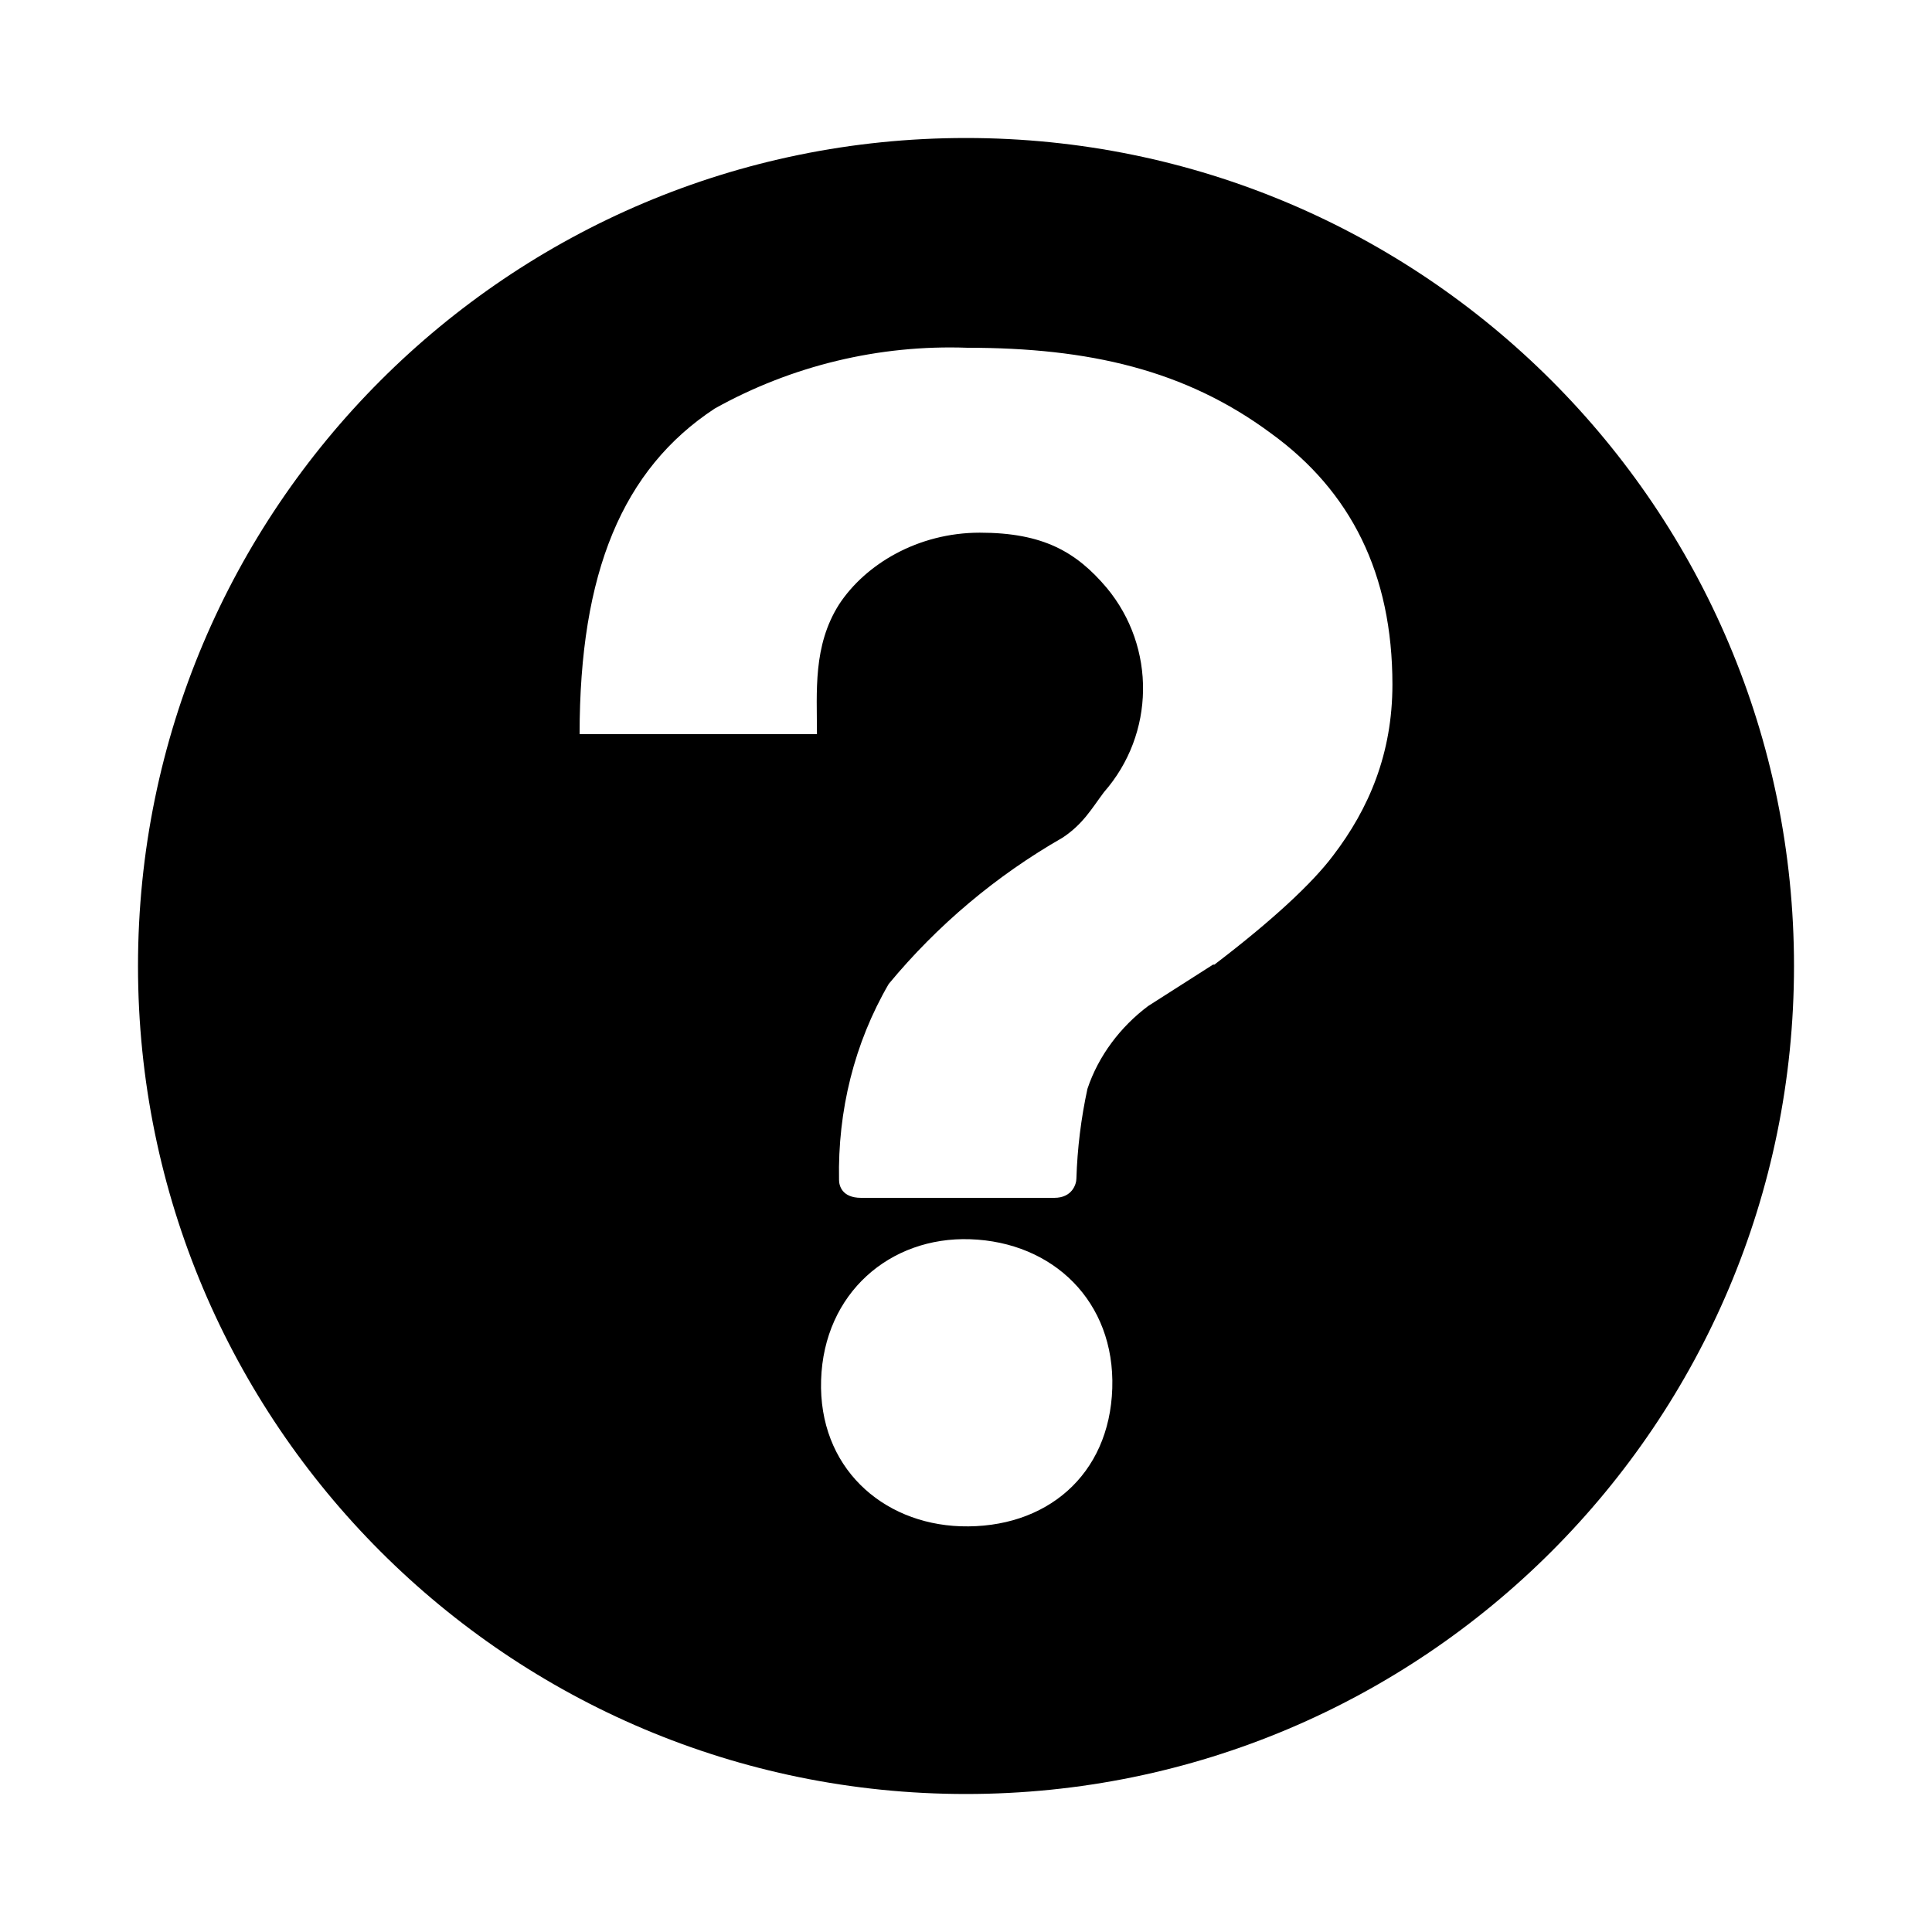
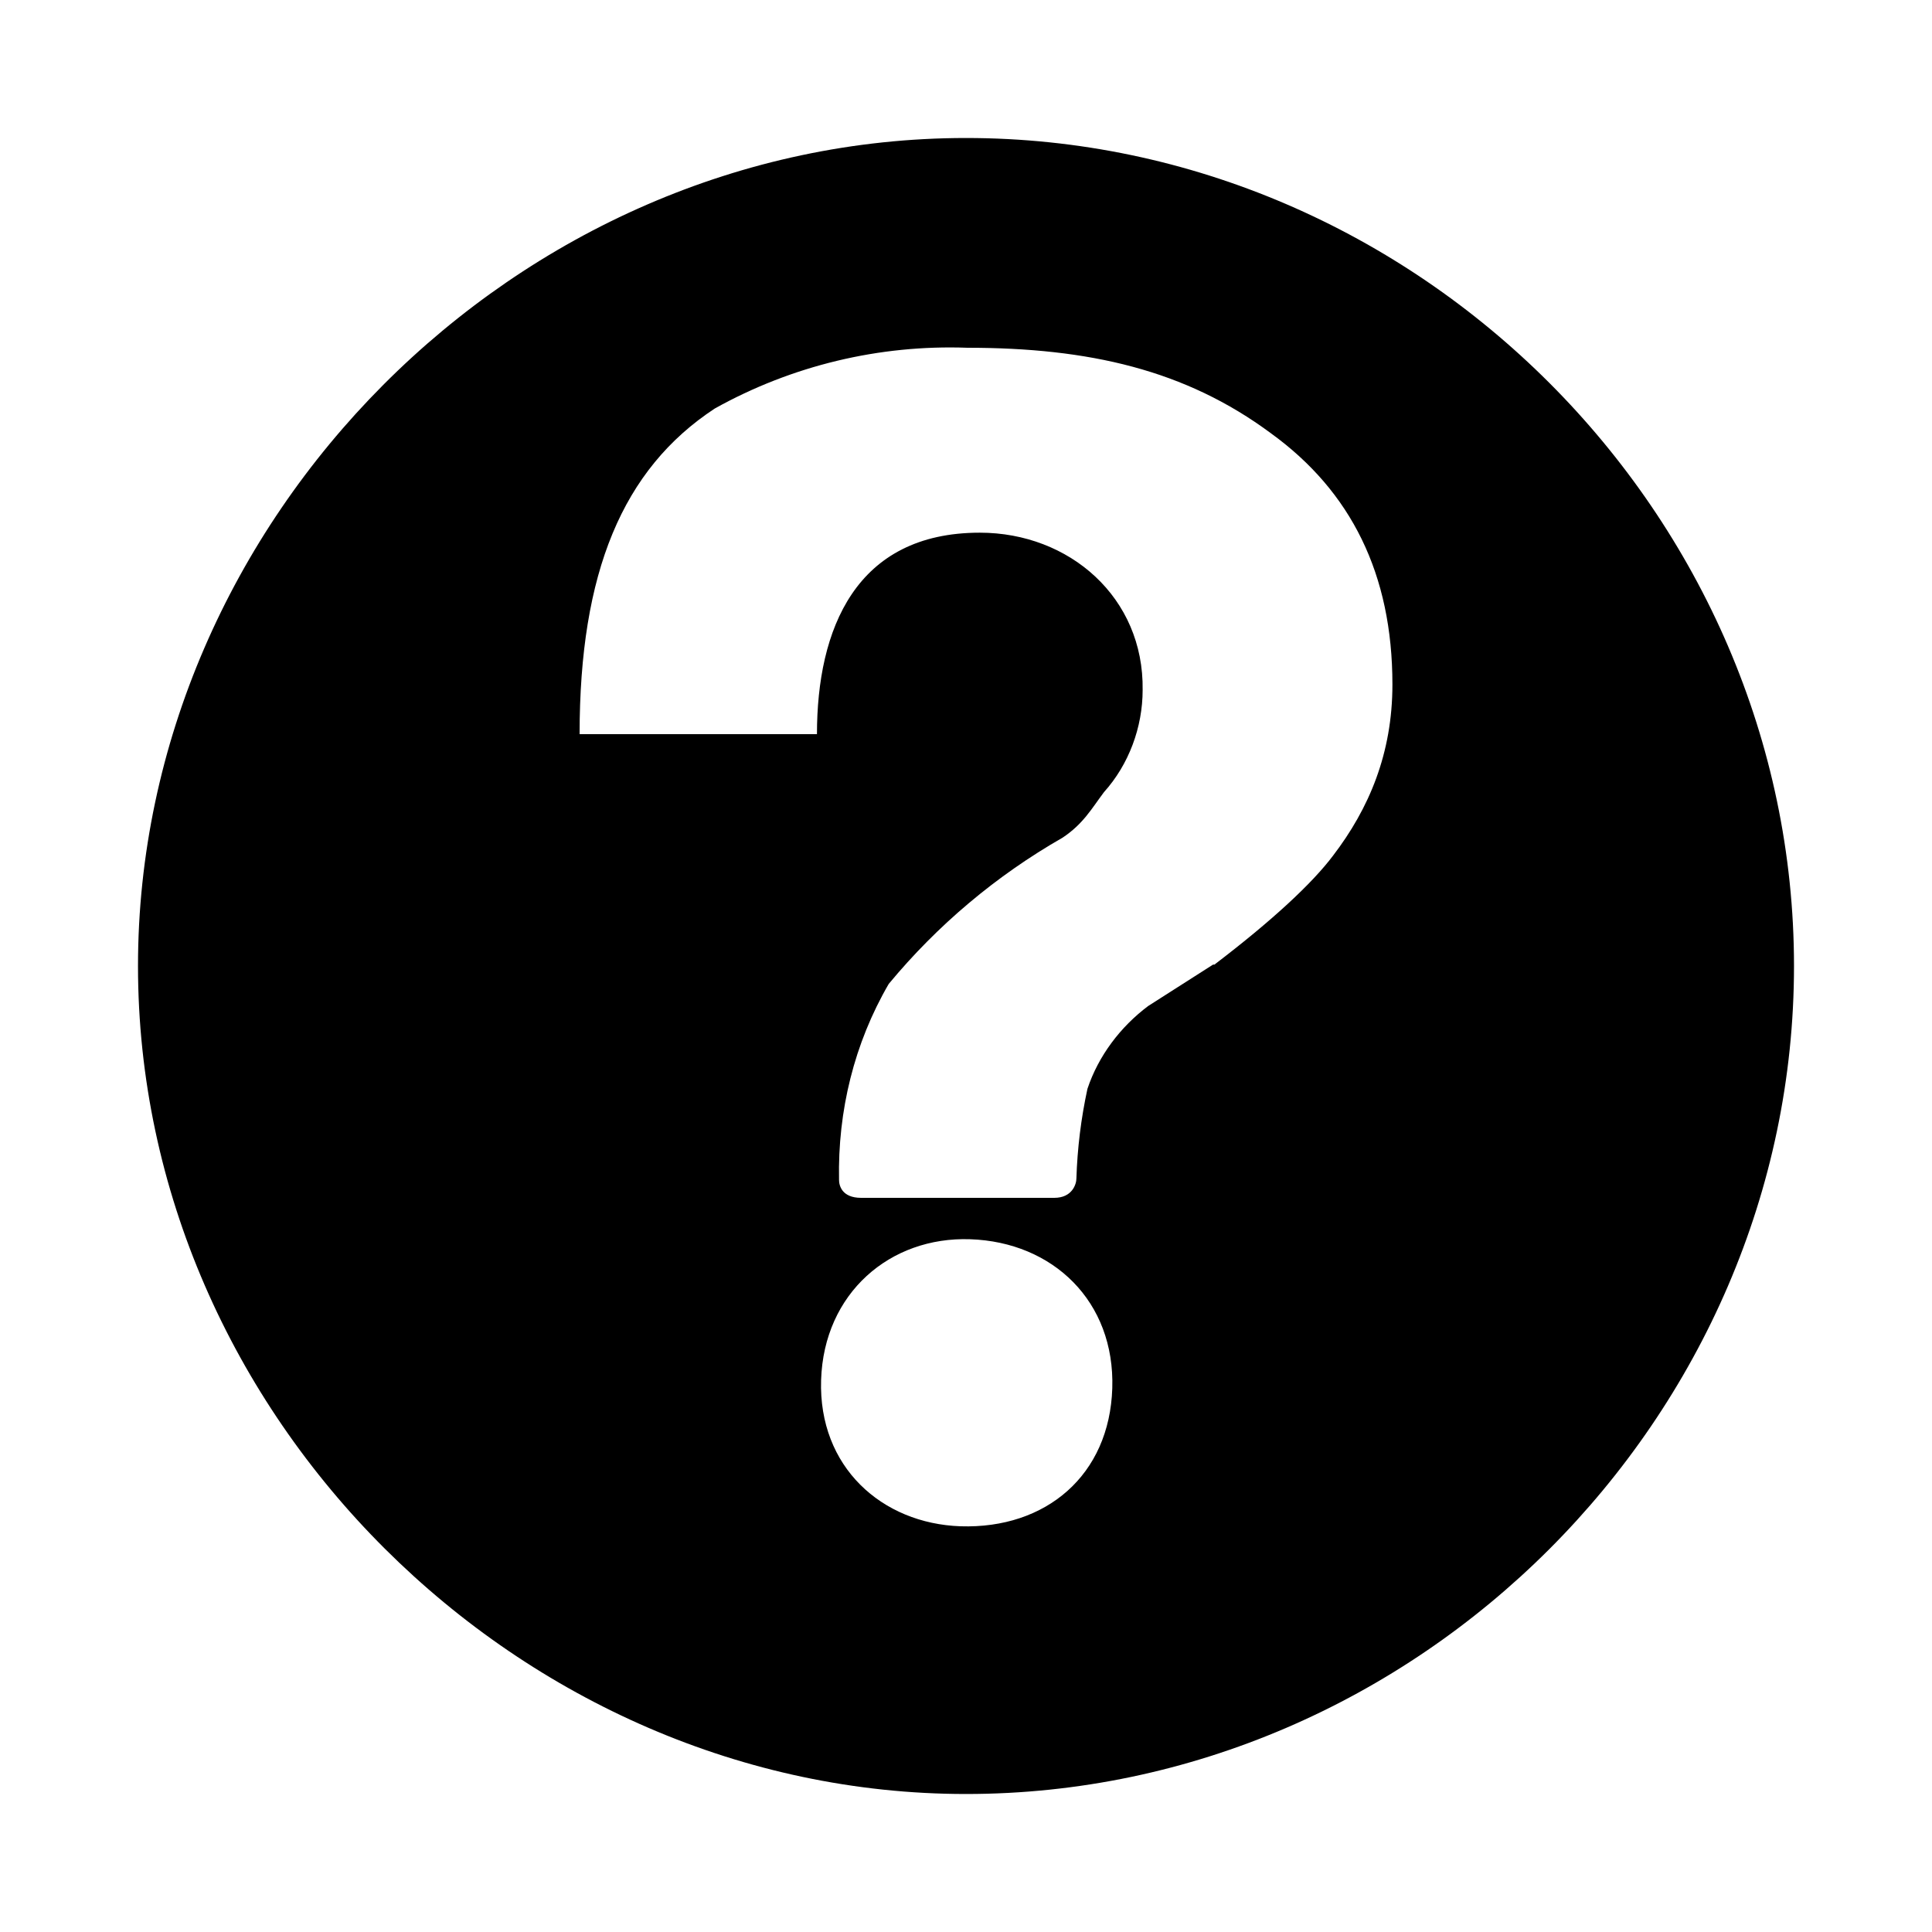
<svg aria-hidden="true" class="svg-icon iconHelpSm" width="14" height="14" viewBox="0 0 14 14">
-   <path d="M7 1a6 6 0 100 12A6 6 0 007 1zm1.06 9.06c-.02.63-.48 1.02-1.1 1-.57-.02-1.03-.43-1.01-1.06.02-.63.5-1.04 1.08-1.02.6.02 1.05.45 1.03 1.08zm.73-3.07l-.47.3c-.2.15-.36.36-.44.6a3.6 3.6 0 00-.08.65c0 .04-.03.14-.16.14h-1.4c-.14 0-.16-.09-.16-.13-.01-.5.11-.99.36-1.42A4.6 4.6 0 017.7 6.07c.15-.1.21-.21.3-.33a1.14 1.14 0 00.02-1.48c-.22-.26-.46-.4-.92-.4-.45 0-.83.23-1.02.52-.19.3-.16.63-.16.94H4.2c0-1.17.31-1.92.98-2.36a3.5 3.5 0 011.83-.44c.88 0 1.58.16 2.2.62.58.42.88 1.02.88 1.82 0 .5-.17.9-.43 1.24-.15.2-.44.47-.86.79h-.01z" />
+   <path d="M7 1C3.74 1 1 3.77 1 7c0 3.26 2.77 6 6 6 3.27 0 6-2.73 6-6s-2.73-6-6-6zm1.06 9.06c-.02.63-.48 1.02-1.1 1-.57-.02-1.03-.43-1.01-1.06.02-.63.5-1.04 1.08-1.02.6.02 1.05.45 1.03 1.08zm.73-3.07l-.47.3c-.2.15-.36.36-.44.6a3.6 3.6 0 00-.08.65c0 .04-.03.14-.16.14h-1.4c-.14 0-.16-.09-.16-.13-.01-.5.11-.99.36-1.42A4.6 4.6 0 017.7 6.07c.15-.1.21-.21.3-.33.18-.2.28-.47.28-.74.01-.67-.53-1.14-1.18-1.14-.9 0-1.18.7-1.18 1.46H4.2c0-1.17.31-1.92.98-2.36a3.5 3.5 0 011.83-.44c.88 0 1.58.16 2.2.62.58.42.88 1.02.88 1.82 0 .5-.17.9-.43 1.24-.15.2-.44.47-.86.79h-.01z" />
</svg>
